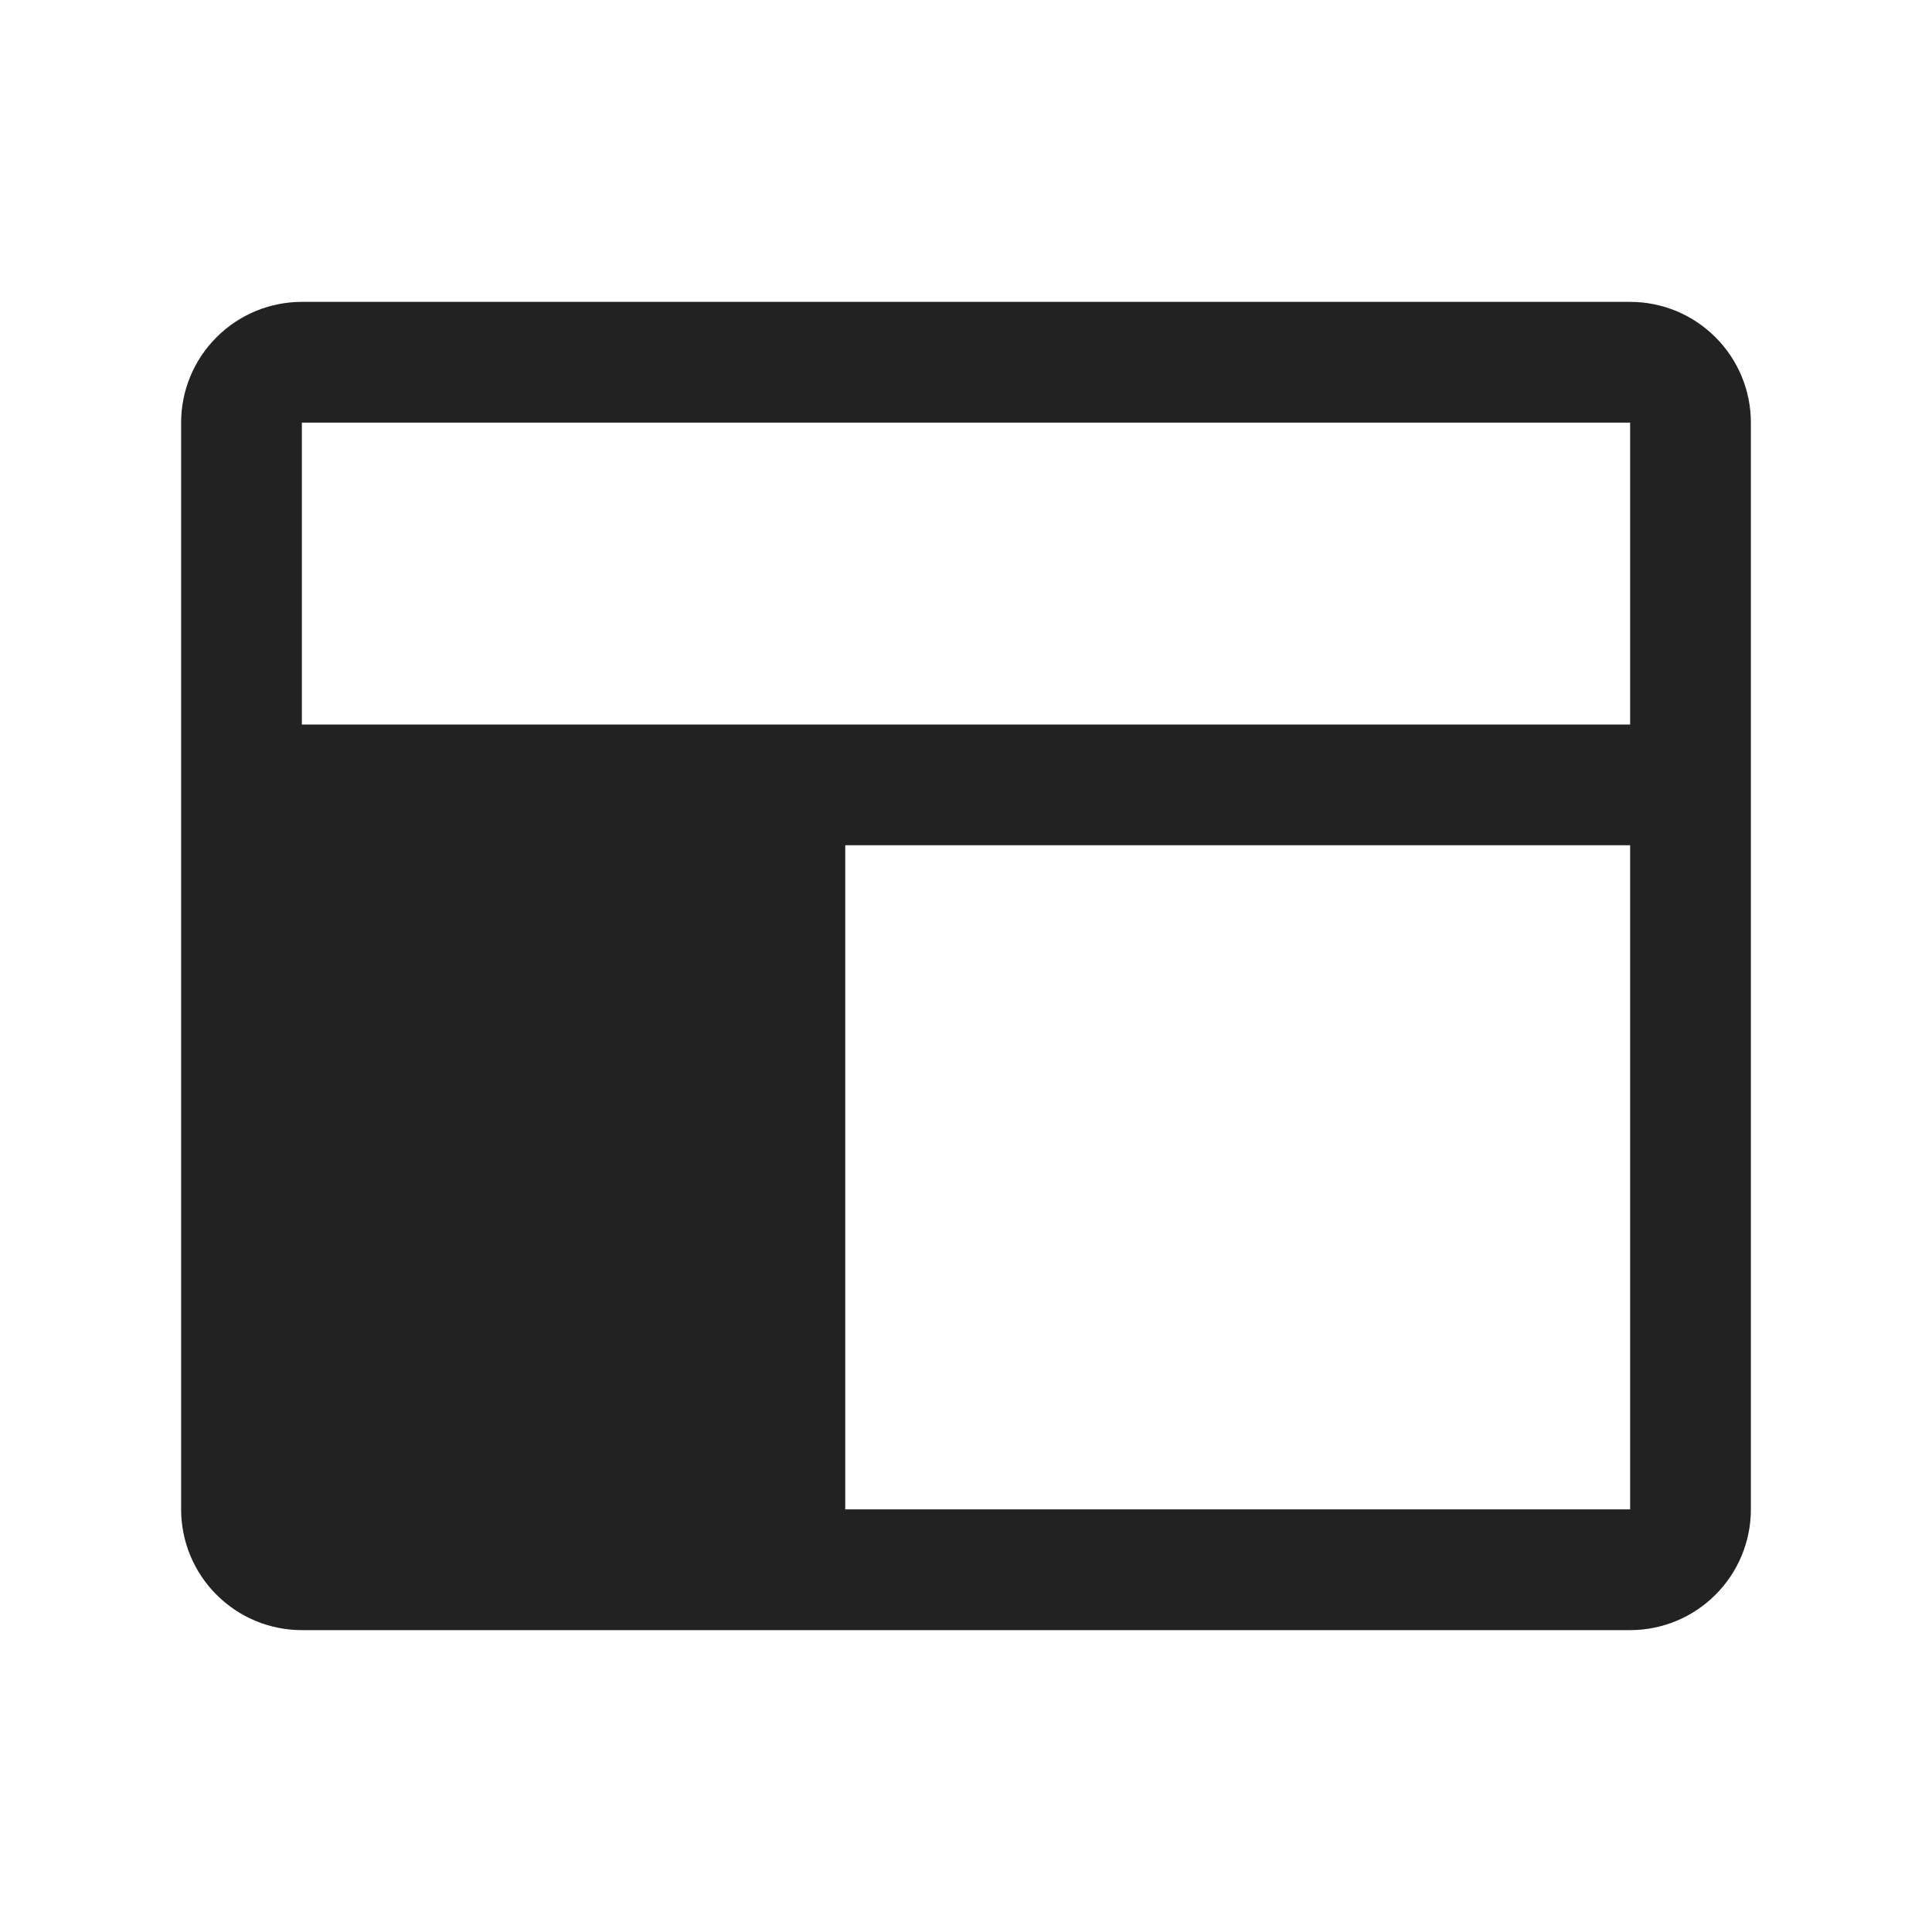
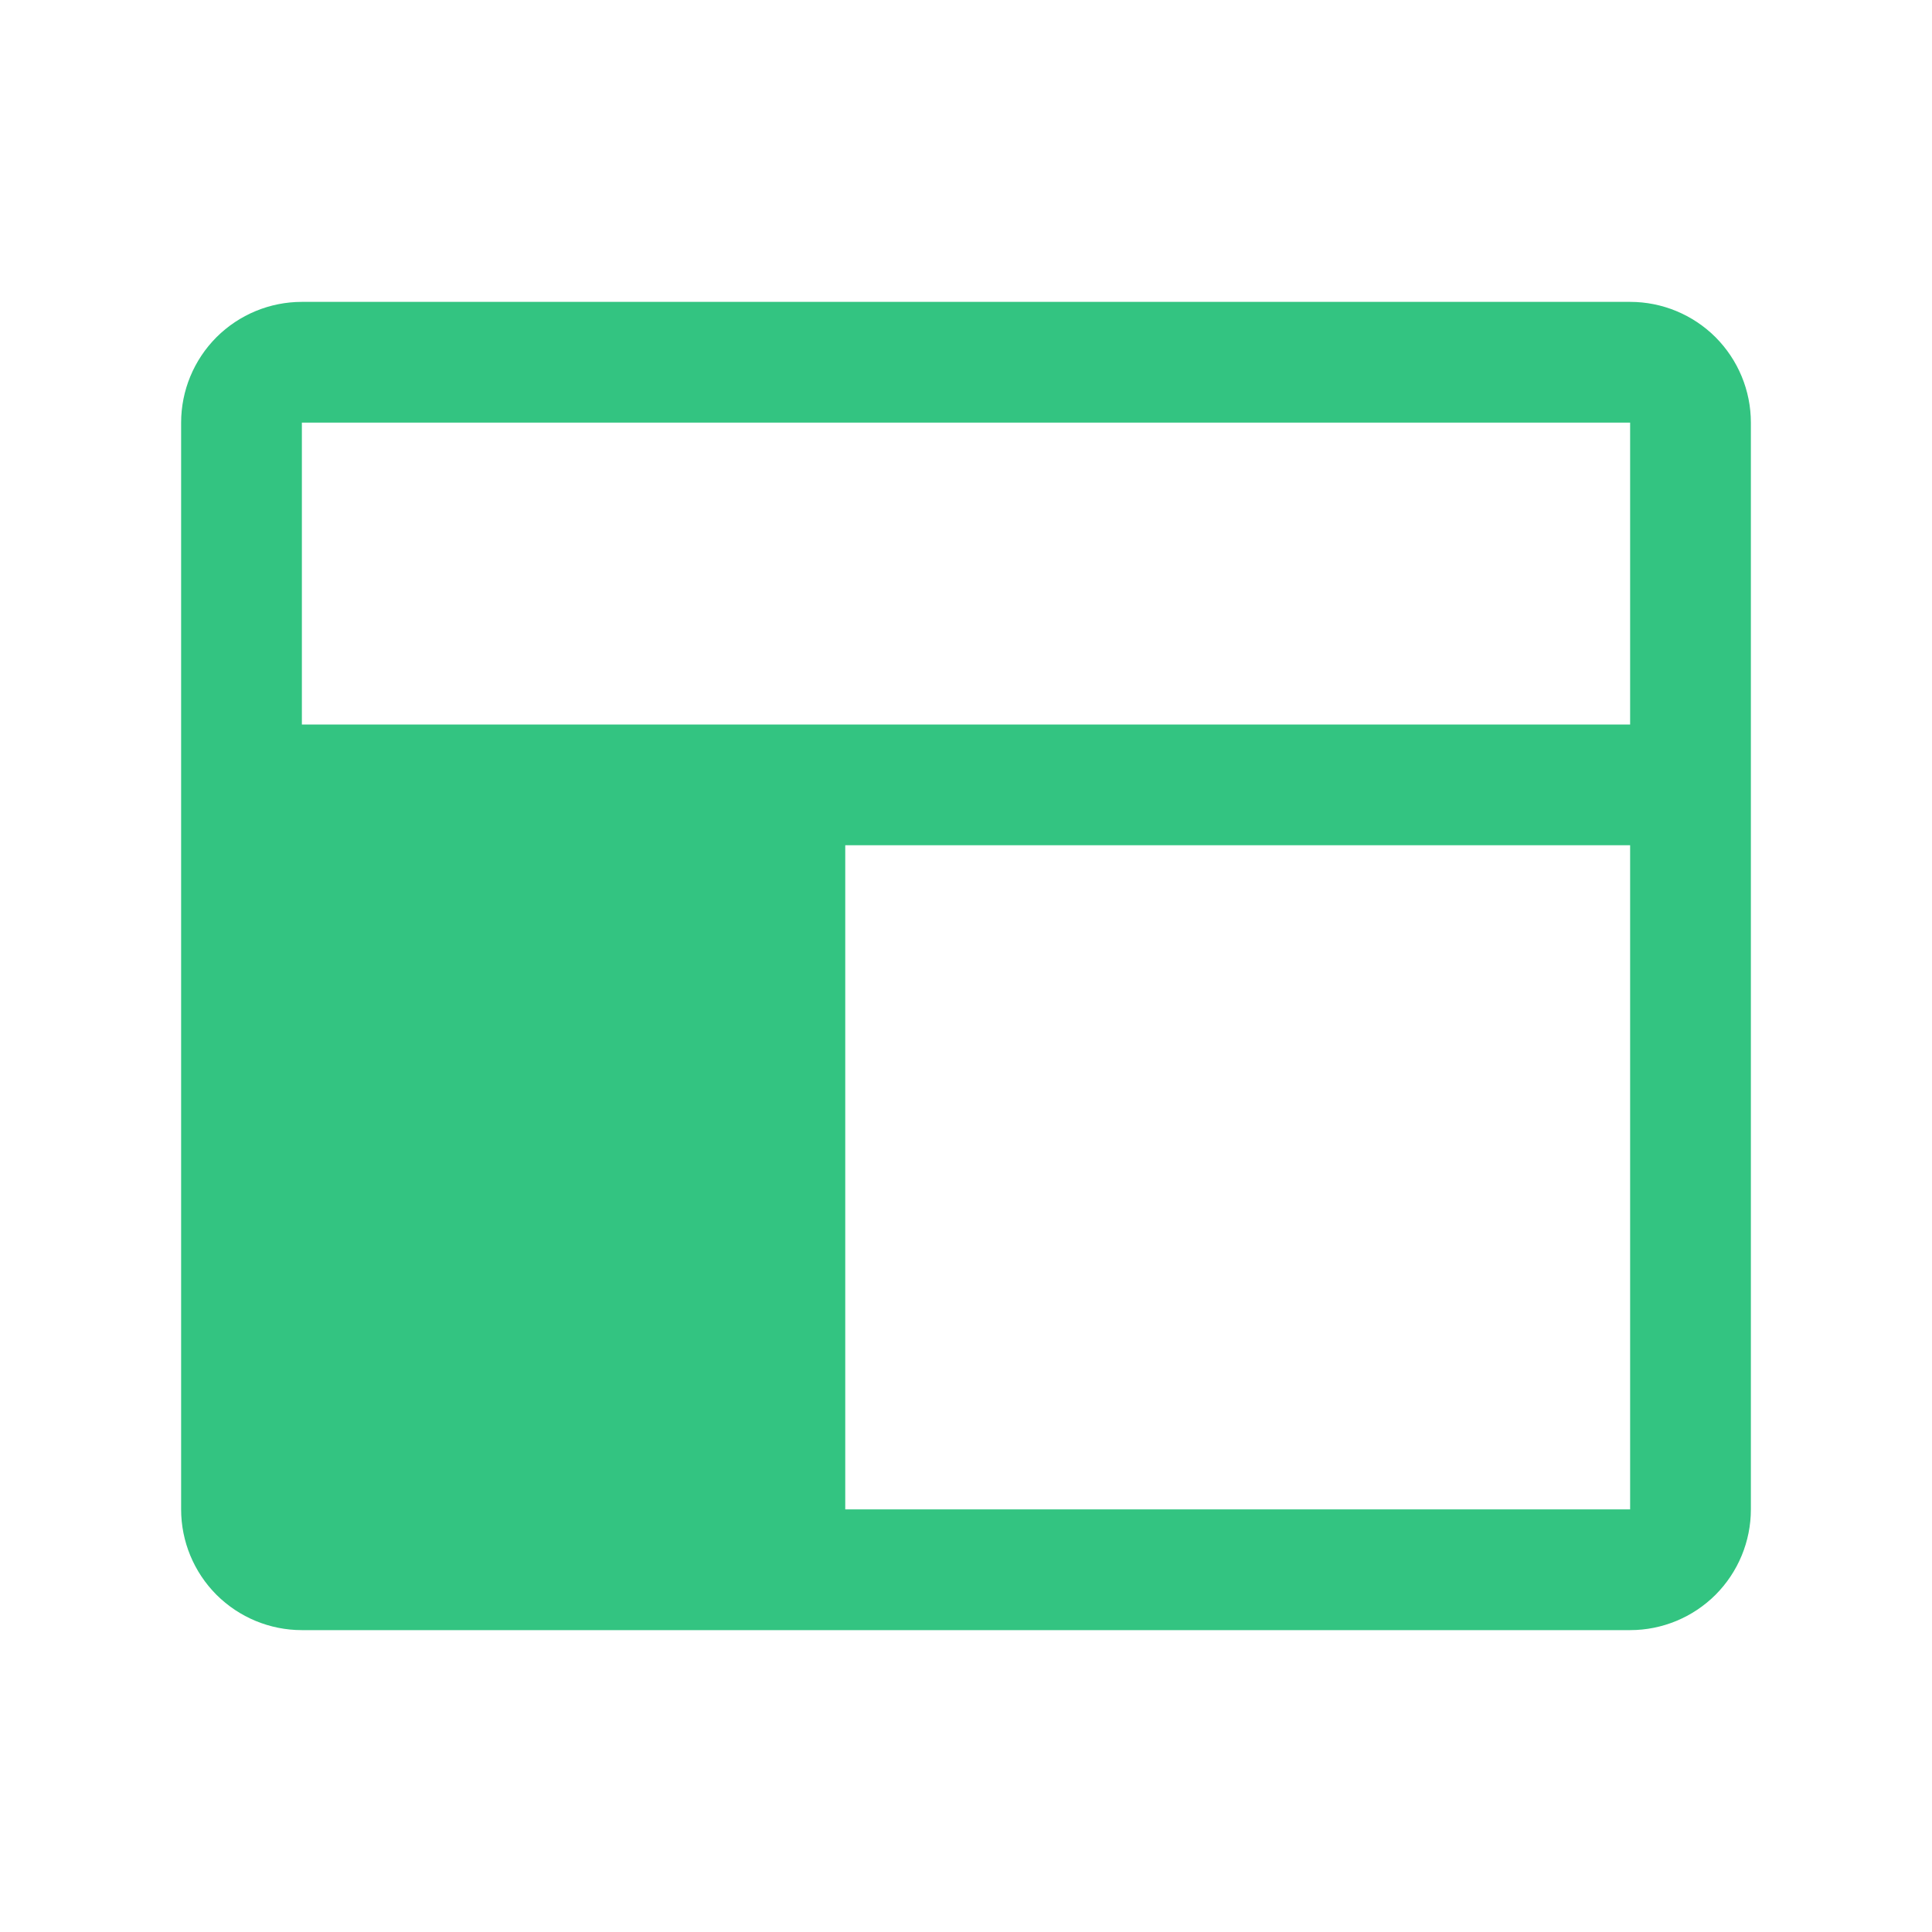
- <svg xmlns="http://www.w3.org/2000/svg" width="28" height="28" viewBox="0 0 28 28" fill="none">
-   <path d="M23.625 4.375H4.375C3.911 4.375 3.466 4.559 3.138 4.888C2.809 5.216 2.625 5.661 2.625 6.125V21.875C2.625 22.339 2.809 22.784 3.138 23.112C3.466 23.441 3.911 23.625 4.375 23.625H23.625C24.089 23.625 24.534 23.441 24.862 23.112C25.191 22.784 25.375 22.339 25.375 21.875V6.125C25.375 5.661 25.191 5.216 24.862 4.888C24.534 4.559 24.089 4.375 23.625 4.375ZM4.375 6.125H23.625V10.5H4.375V6.125ZM23.625 21.875H12.25V12.25H23.625V21.875Z" fill="#222222" />
+ <svg xmlns="http://www.w3.org/2000/svg" width="24" height="24" viewBox="0 0 24 24" fill="none">
+   <path d="M20.25 3.75H3.75C3.352 3.75 2.971 3.908 2.689 4.189C2.408 4.471 2.25 4.852 2.25 5.25V18.75C2.25 19.148 2.408 19.529 2.689 19.811C2.971 20.092 3.352 20.25 3.75 20.25H20.25C20.648 20.25 21.029 20.092 21.311 19.811C21.592 19.529 21.75 19.148 21.75 18.75V5.25C21.75 4.852 21.592 4.471 21.311 4.189C21.029 3.908 20.648 3.75 20.25 3.75ZM3.75 5.25H20.25V9H3.75V5.25ZM20.25 18.75H10.5V10.5H20.25V18.75Z" fill="#33C481" />
</svg>
